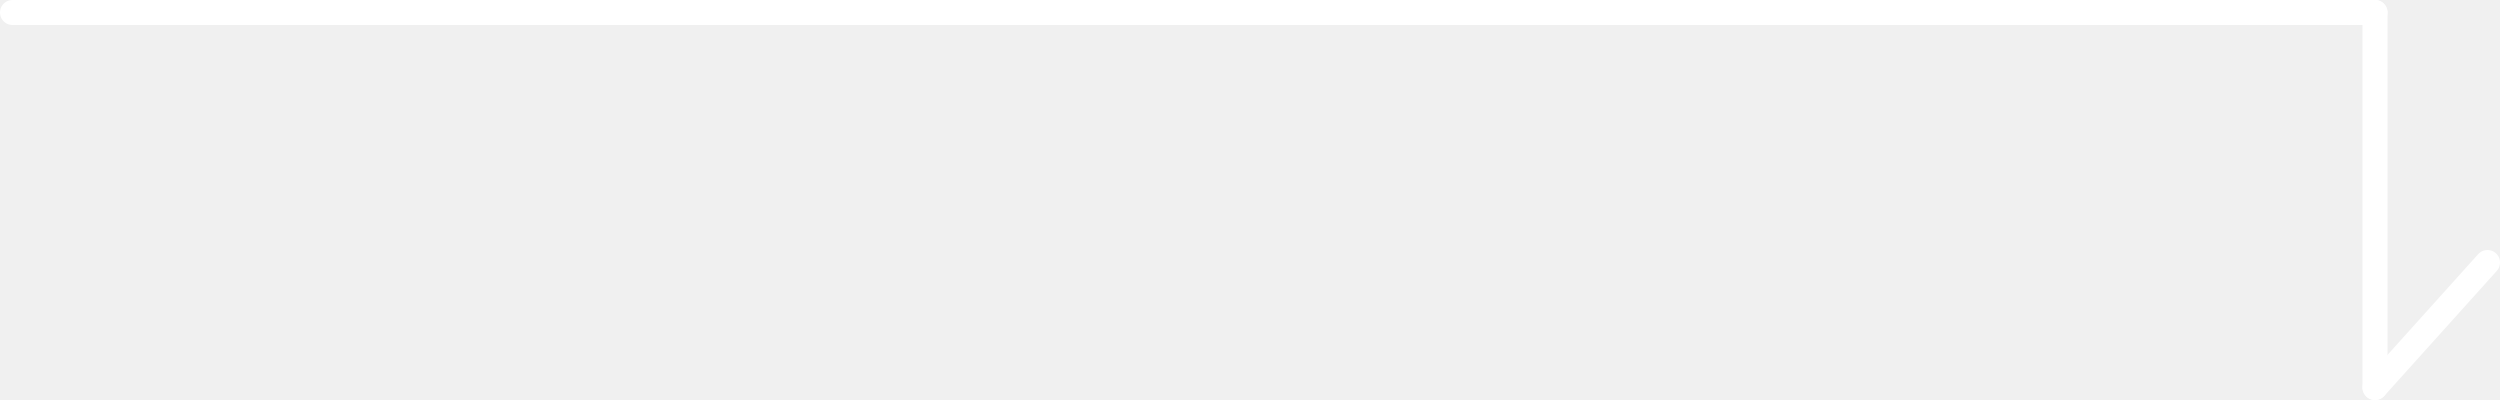
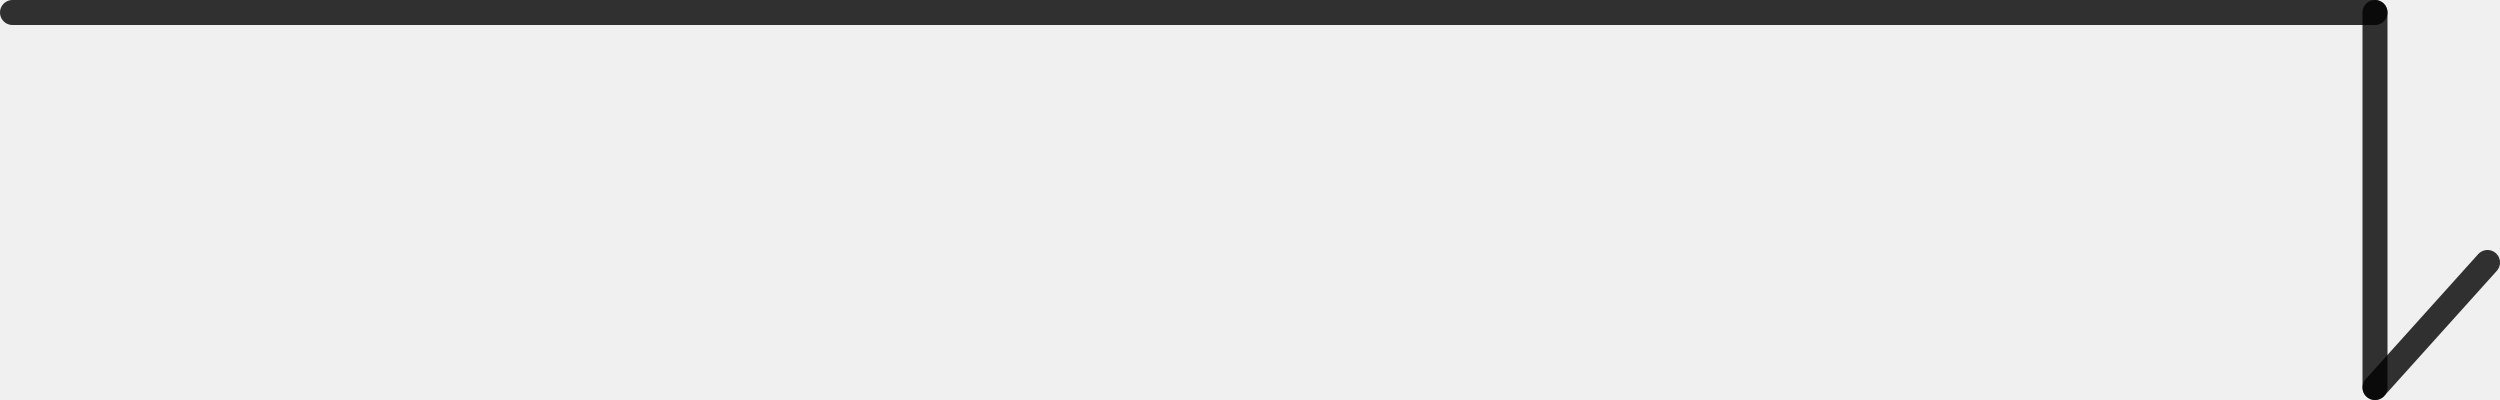
<svg xmlns="http://www.w3.org/2000/svg" width="200" height="32" viewBox="0 0 200 32">
  <defs>
    <clipPath id="clip-iPhone_XR_XS_Max_11_1">
      <rect width="200" height="32" />
    </clipPath>
  </defs>
  <g id="iPhone_XR_XS_Max_11_1" data-name="iPhone XR, XS Max, 11 – 1" clip-path="url(#clip-iPhone_XR_XS_Max_11_1)">
-     <line id="Line_7" data-name="Line 7" x2="189" transform="translate(1 1)" fill="none" stroke="#fff" stroke-linecap="round" stroke-width="2" />
-     <line id="Line_8" data-name="Line 8" y1="30" transform="translate(190 1)" fill="none" stroke="#fff" stroke-linecap="round" stroke-width="2" />
-     <line id="Line_9" data-name="Line 9" y1="10" x2="9" transform="translate(190 21)" fill="none" stroke="#fff" stroke-linecap="round" stroke-width="2" />
+     <line id="Line_7" data-name="Line 7" x2="189" transform="translate(1 1)" fill="none" stroke="rgba(0, 0, 0, 0.8)" stroke-linecap="round" stroke-width="2" />
+     <line id="Line_8" data-name="Line 8" y1="30" transform="translate(190 1)" fill="none" stroke="rgba(0, 0, 0, 0.8)" stroke-linecap="round" stroke-width="2" />
+     <line id="Line_9" data-name="Line 9" y1="10" x2="9" transform="translate(190 21)" fill="none" stroke="rgba(0, 0, 0, 0.8)" stroke-linecap="round" stroke-width="2" />
  </g>
</svg>
